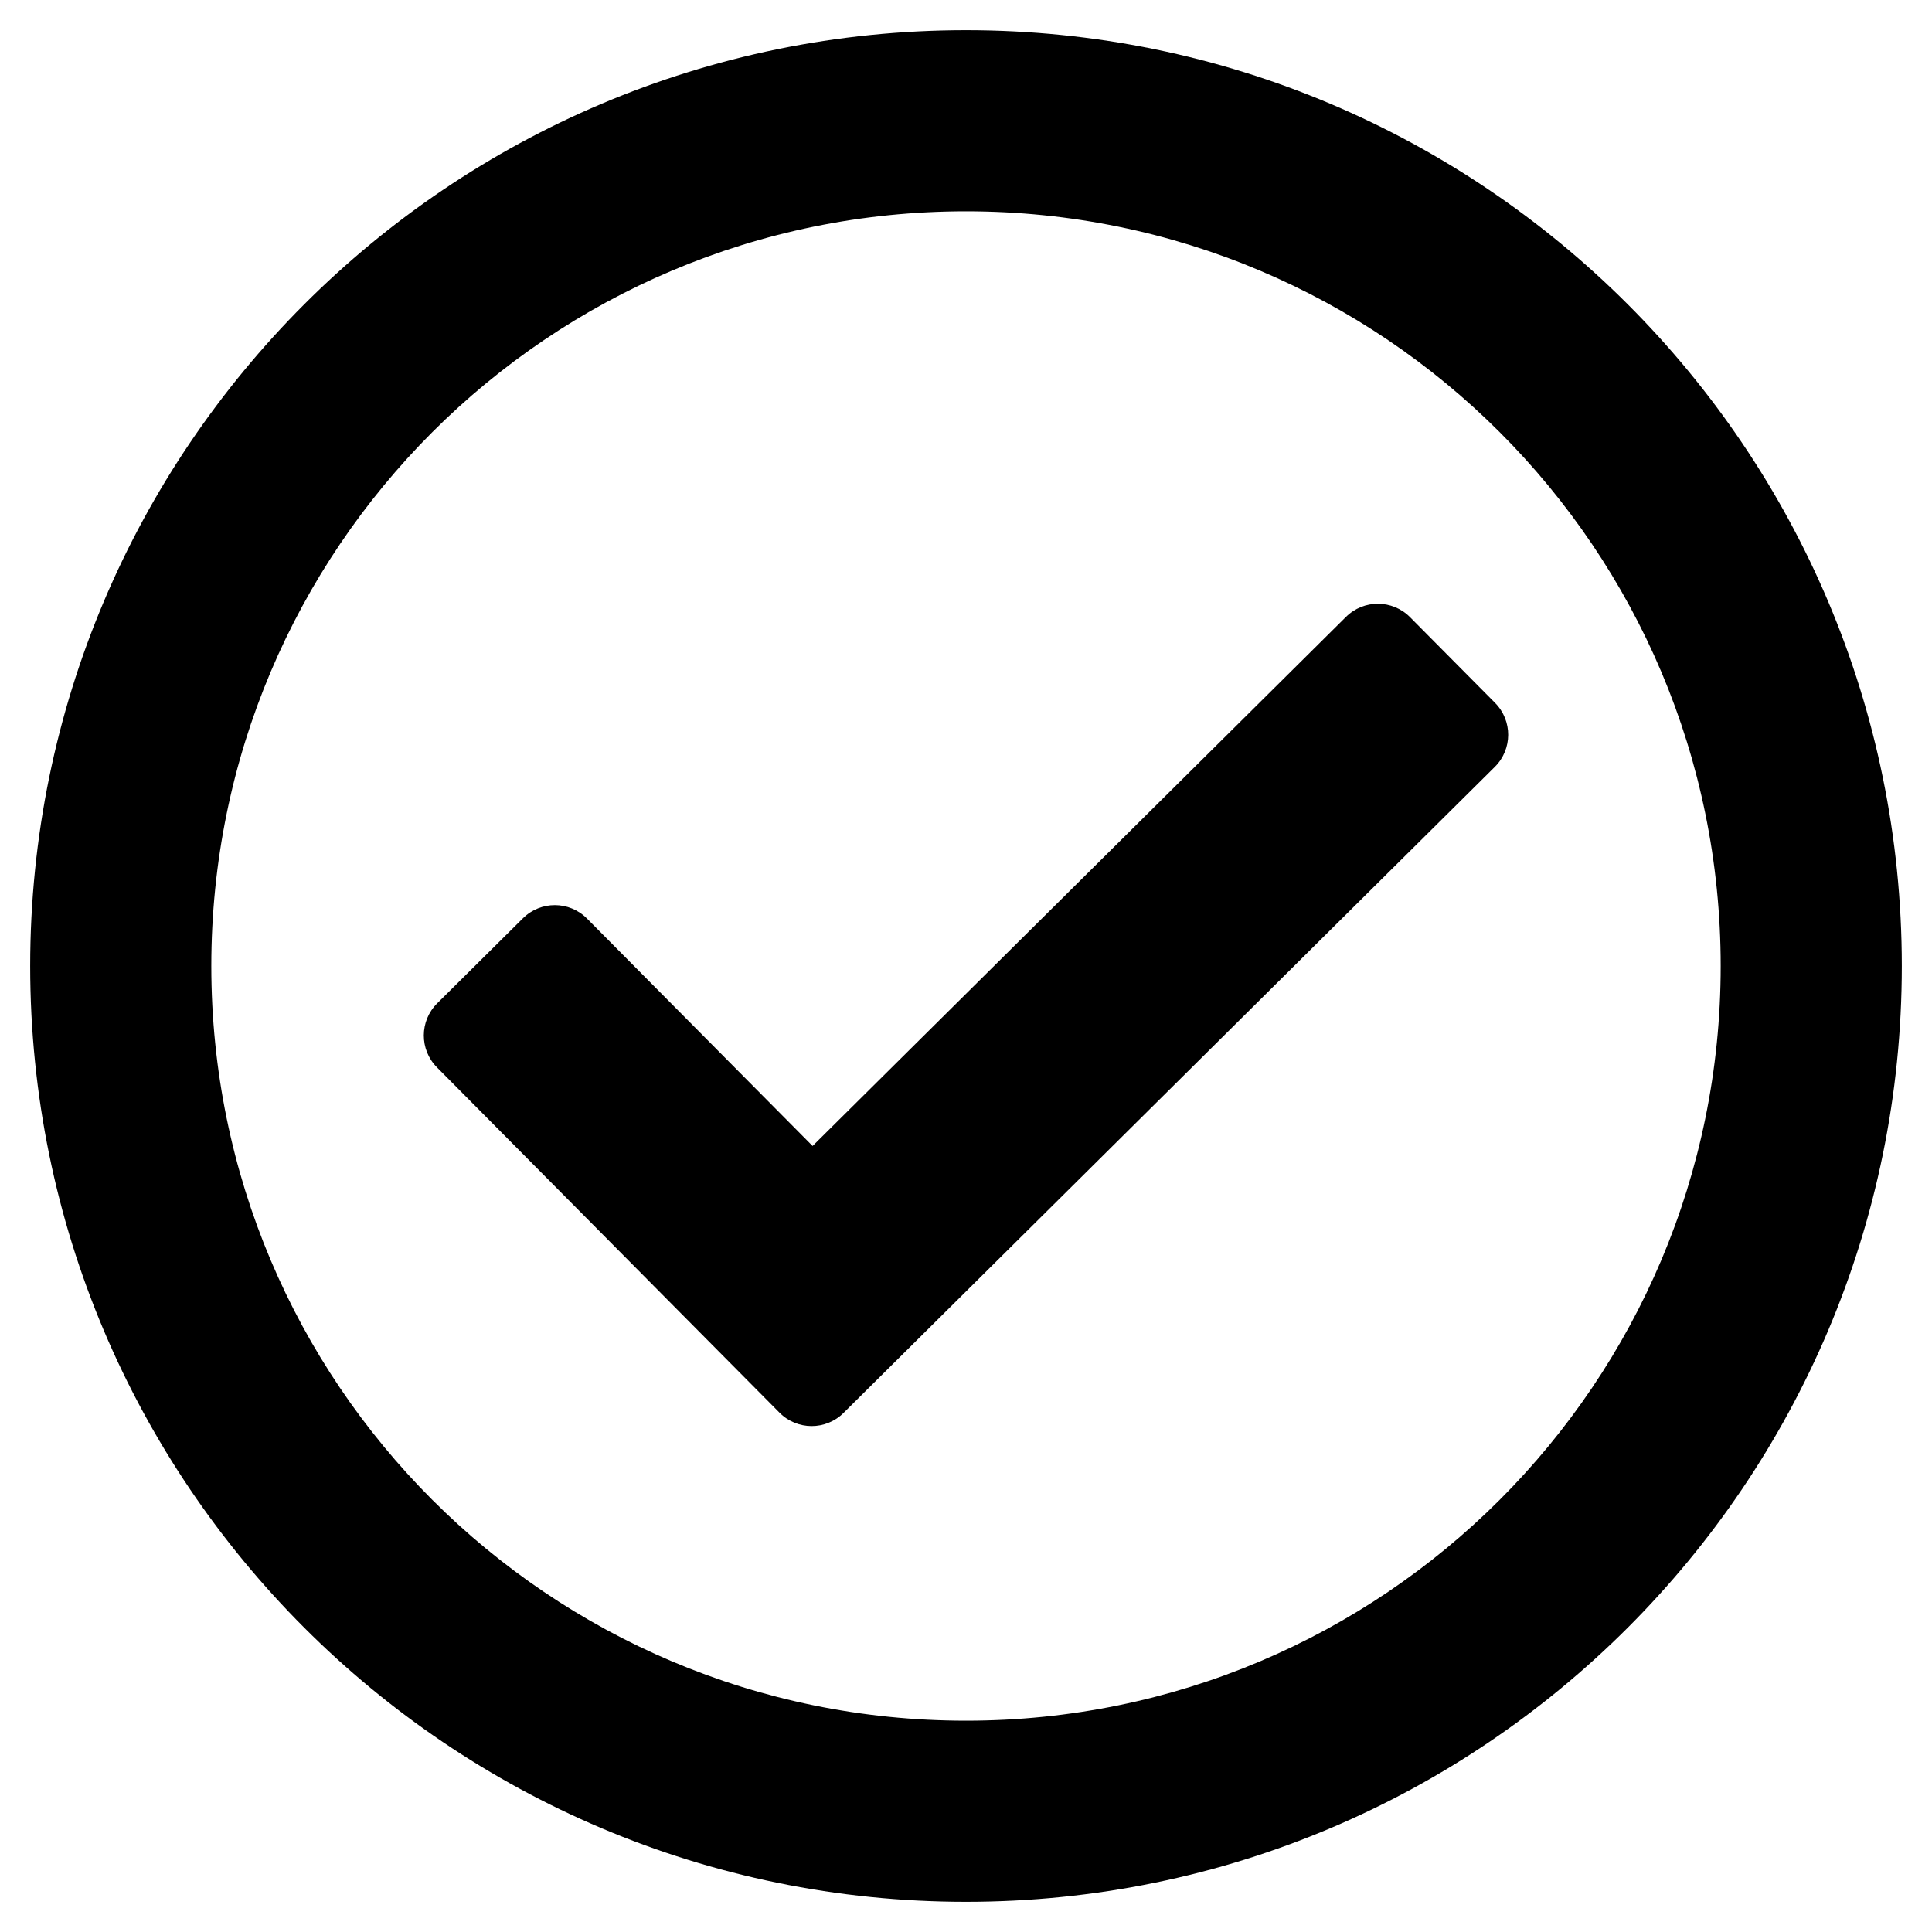
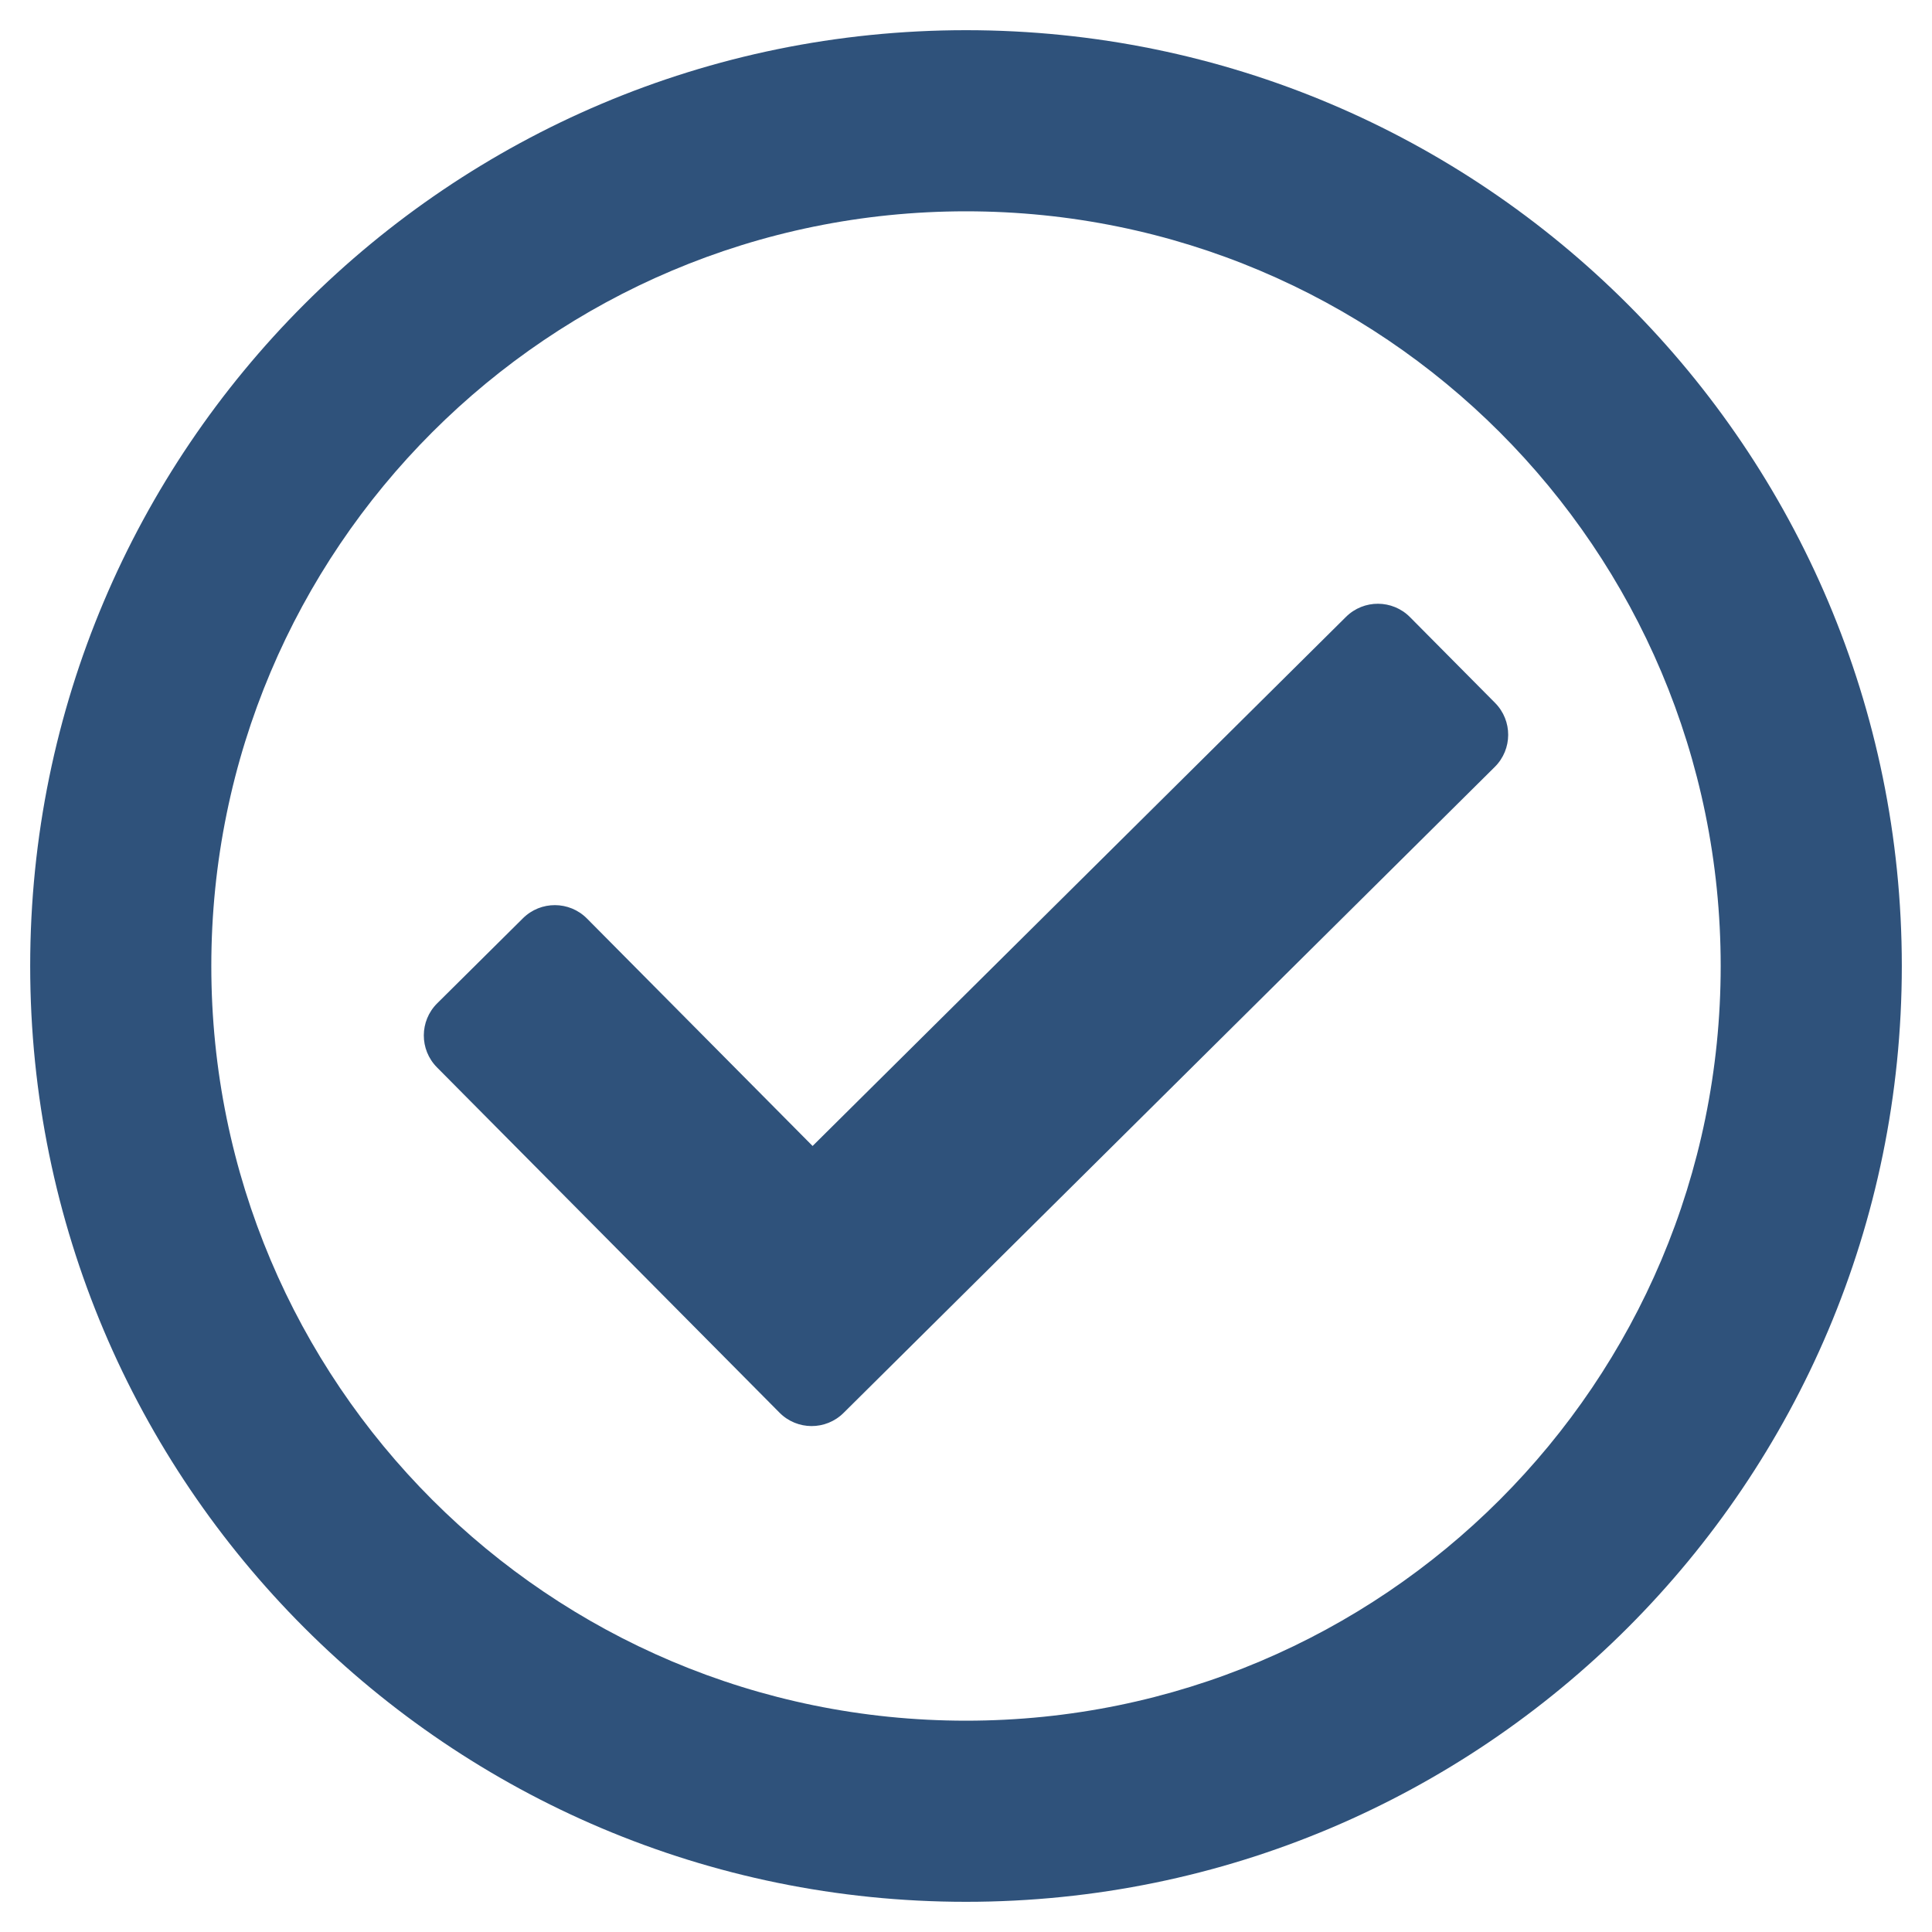
<svg xmlns="http://www.w3.org/2000/svg" aria-hidden="true" focusable="false" data-prefix="far" data-icon="check-circle" class="svg-inline--fa fa-check-circle fa-w-16" role="img" viewBox="0 0 512 512">
-   <path fill="currentColor" d="M256 8C119.033 8 8 119.033 8 256s111.033 248 248 248 248-111.033 248-248S392.967 8 256 8zm0 48c110.532 0 200 89.451 200 200 0 110.532-89.451 200-200 200-110.532 0-200-89.451-200-200 0-110.532 89.451-200 200-200m140.204 130.267l-22.536-22.718c-4.667-4.705-12.265-4.736-16.97-.068L215.346 303.697l-59.792-60.277c-4.667-4.705-12.265-4.736-16.97-.069l-22.719 22.536c-4.705 4.667-4.736 12.265-.068 16.971l90.781 91.516c4.667 4.705 12.265 4.736 16.97.068l172.589-171.204c4.704-4.668 4.734-12.266.067-16.971z" />
+   <path fill="#2F527B" d="M256 8C119.033 8 8 119.033 8 256s111.033 248 248 248 248-111.033 248-248S392.967 8 256 8zm0 48c110.532 0 200 89.451 200 200 0 110.532-89.451 200-200 200-110.532 0-200-89.451-200-200 0-110.532 89.451-200 200-200m140.204 130.267l-22.536-22.718c-4.667-4.705-12.265-4.736-16.97-.068L215.346 303.697l-59.792-60.277c-4.667-4.705-12.265-4.736-16.97-.069l-22.719 22.536c-4.705 4.667-4.736 12.265-.068 16.971l90.781 91.516c4.667 4.705 12.265 4.736 16.97.068l172.589-171.204c4.704-4.668 4.734-12.266.067-16.971z" />
</svg>
